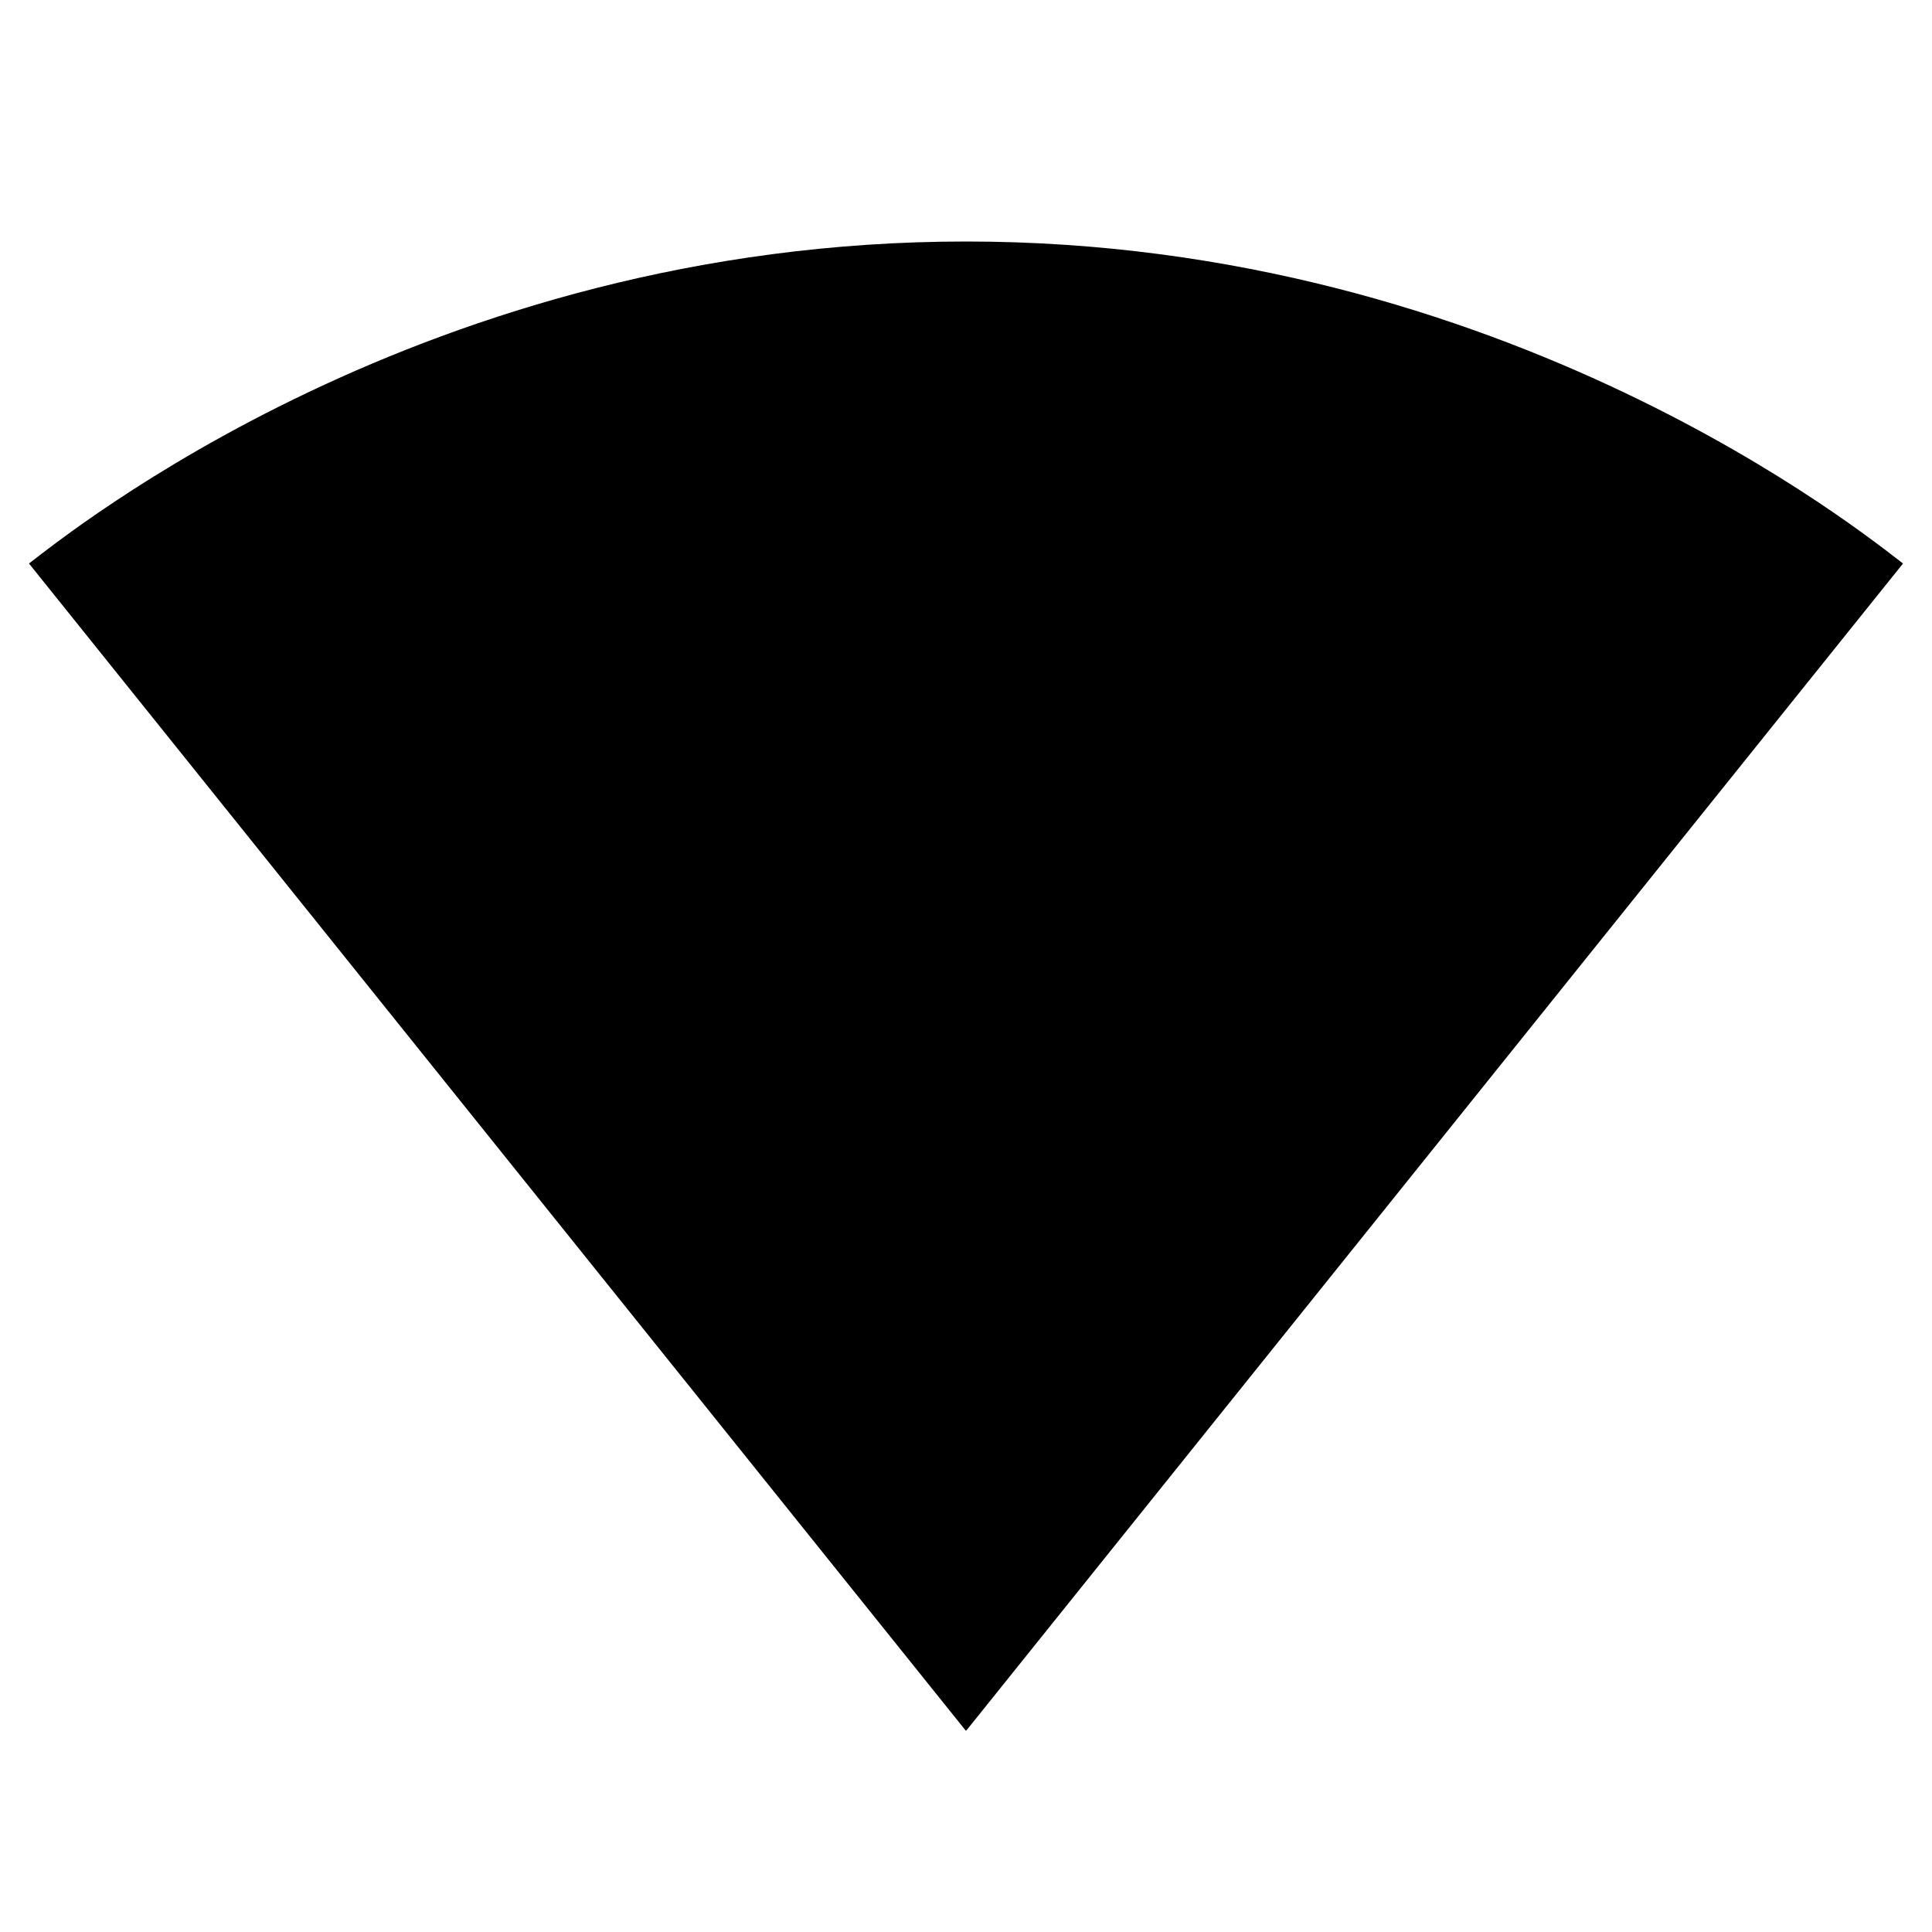
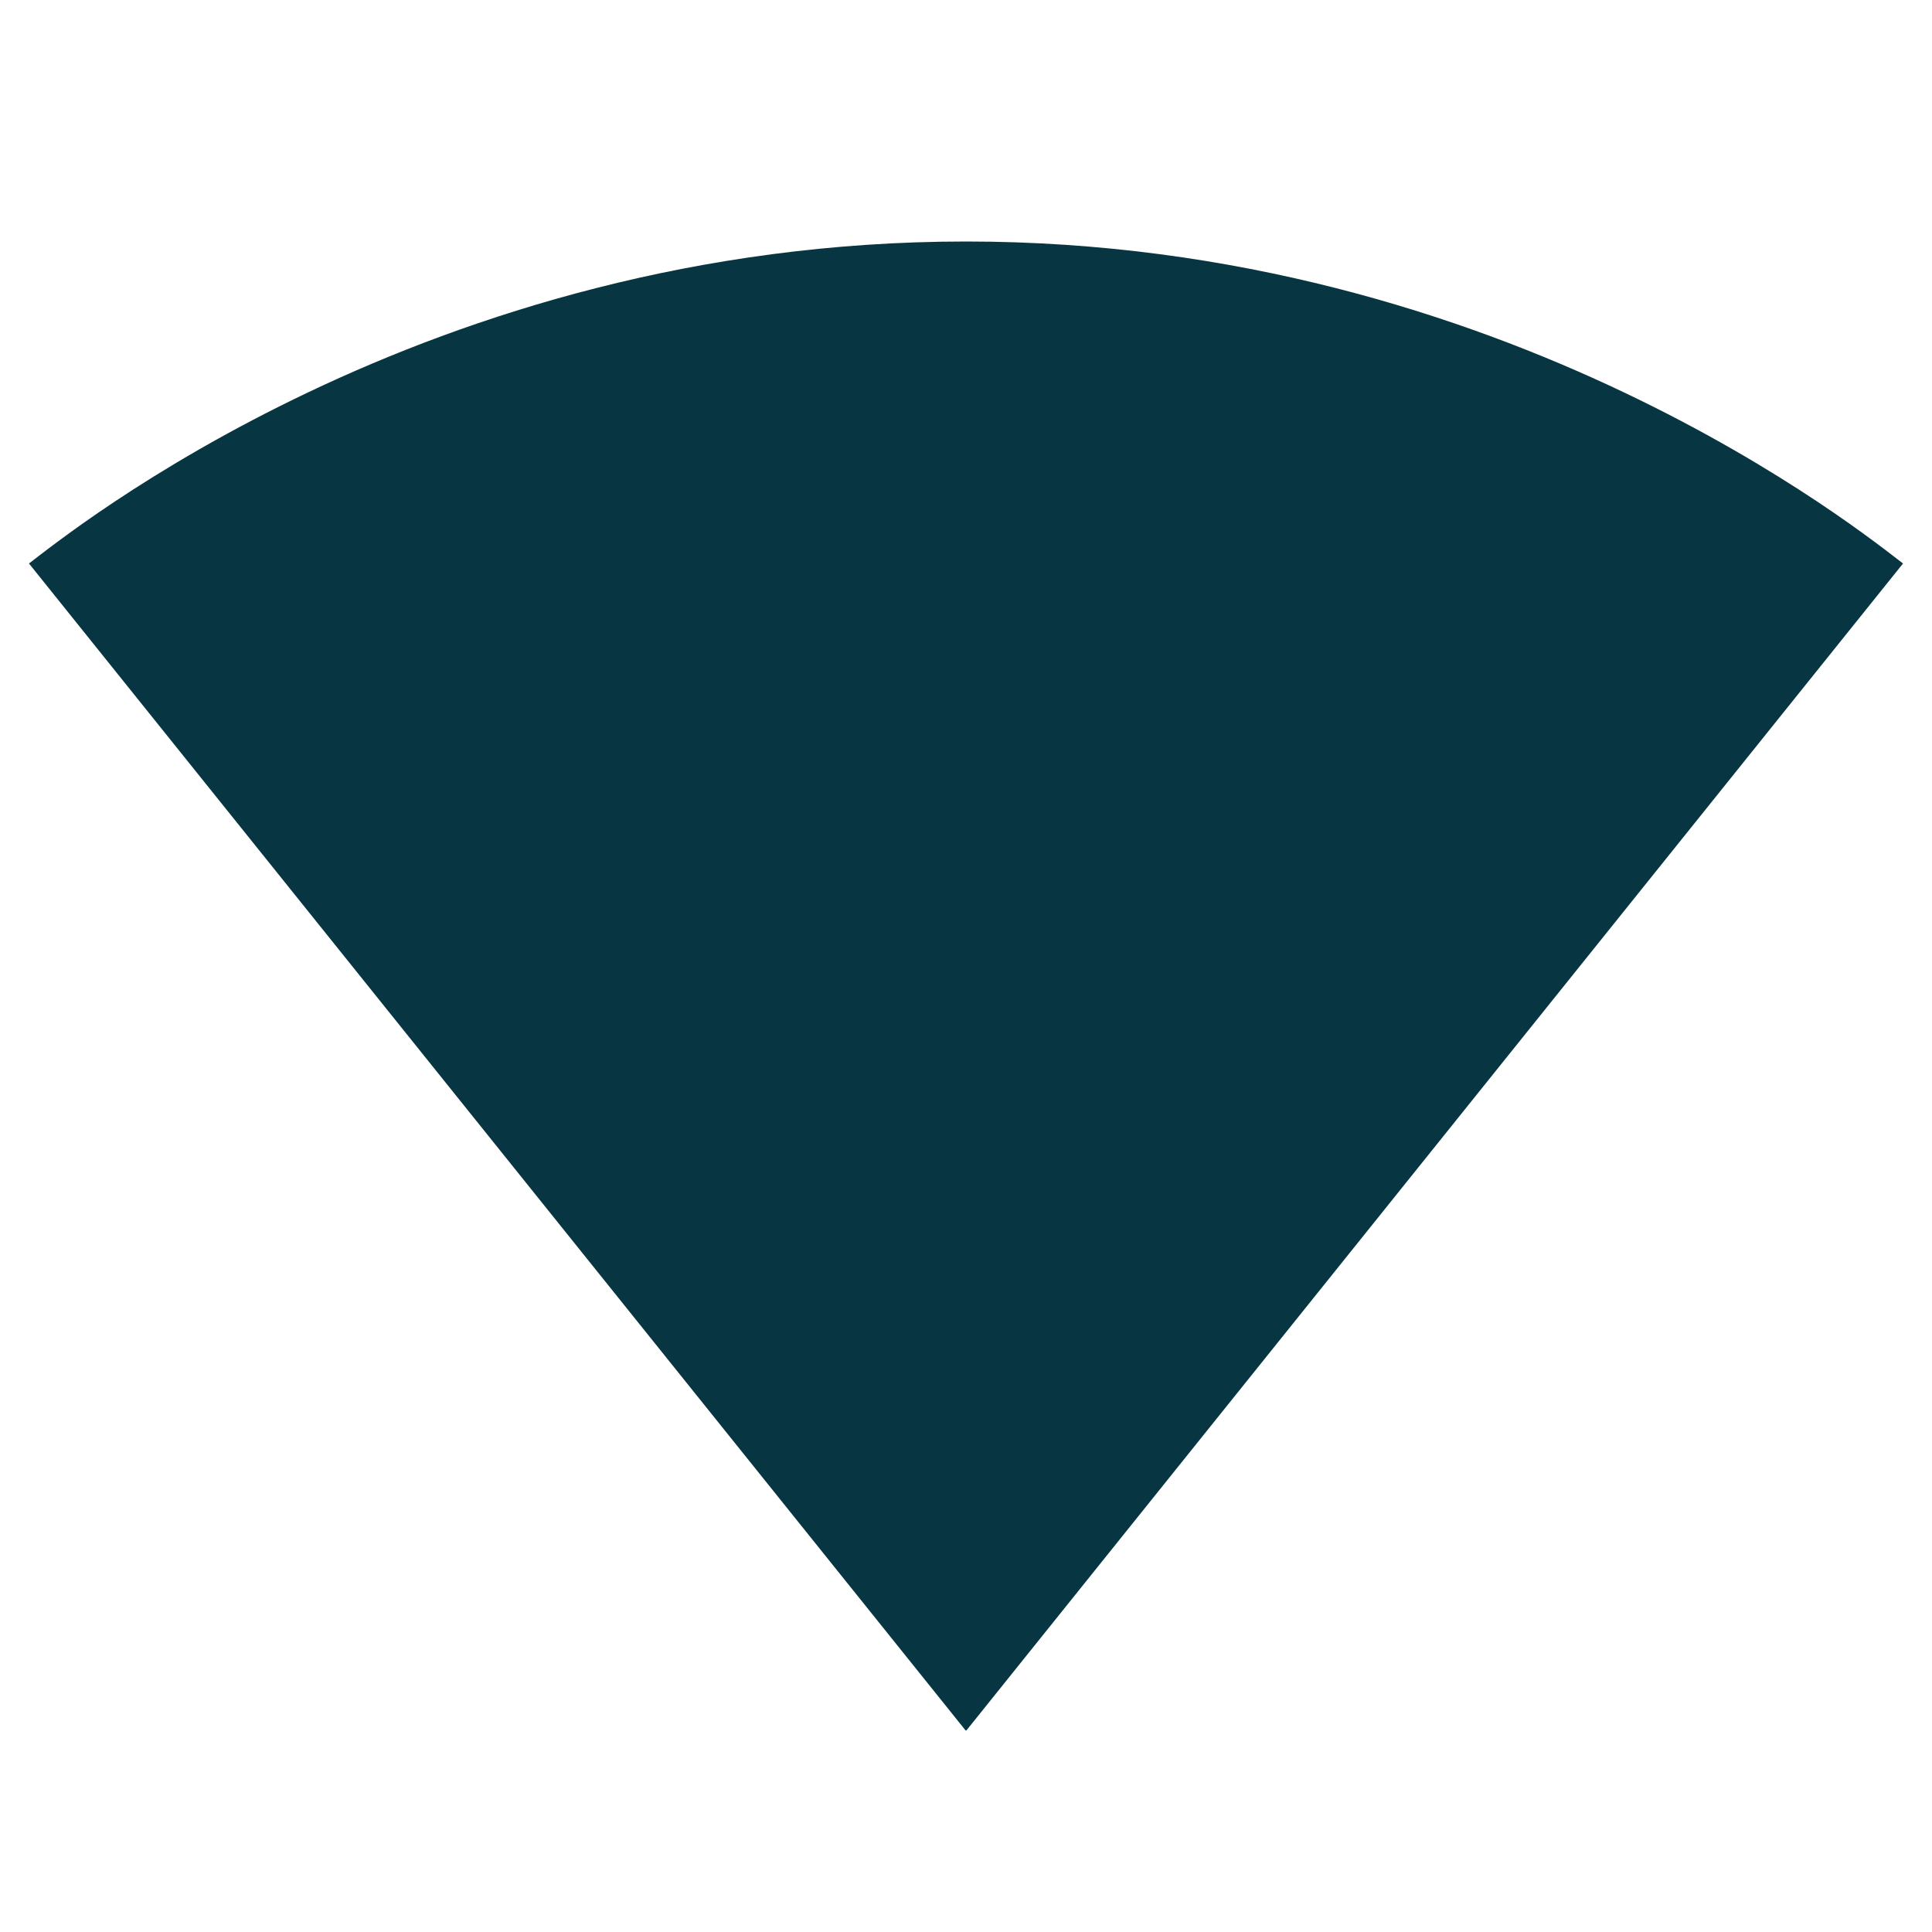
<svg xmlns="http://www.w3.org/2000/svg" width="48" height="48" viewBox="0 0 48 48" version="1.1" id="svg4">
  <defs id="defs8" />
-   <path d="M24.02 42.98L47.28 14c-.9-.68-9.85-8-23.28-8S1.62 13.32.72 14l23.26 28.98.02.02.02-.02z" id="path2" style="fill:#000000;fill-opacity:1" />
+   <path d="M24.02 42.98L47.28 14c-.9-.68-9.85-8-23.28-8S1.62 13.32.72 14l23.26 28.98.02.02.02-.02z" id="path2" style="fill:#073642;fill-opacity:1" />
</svg>
